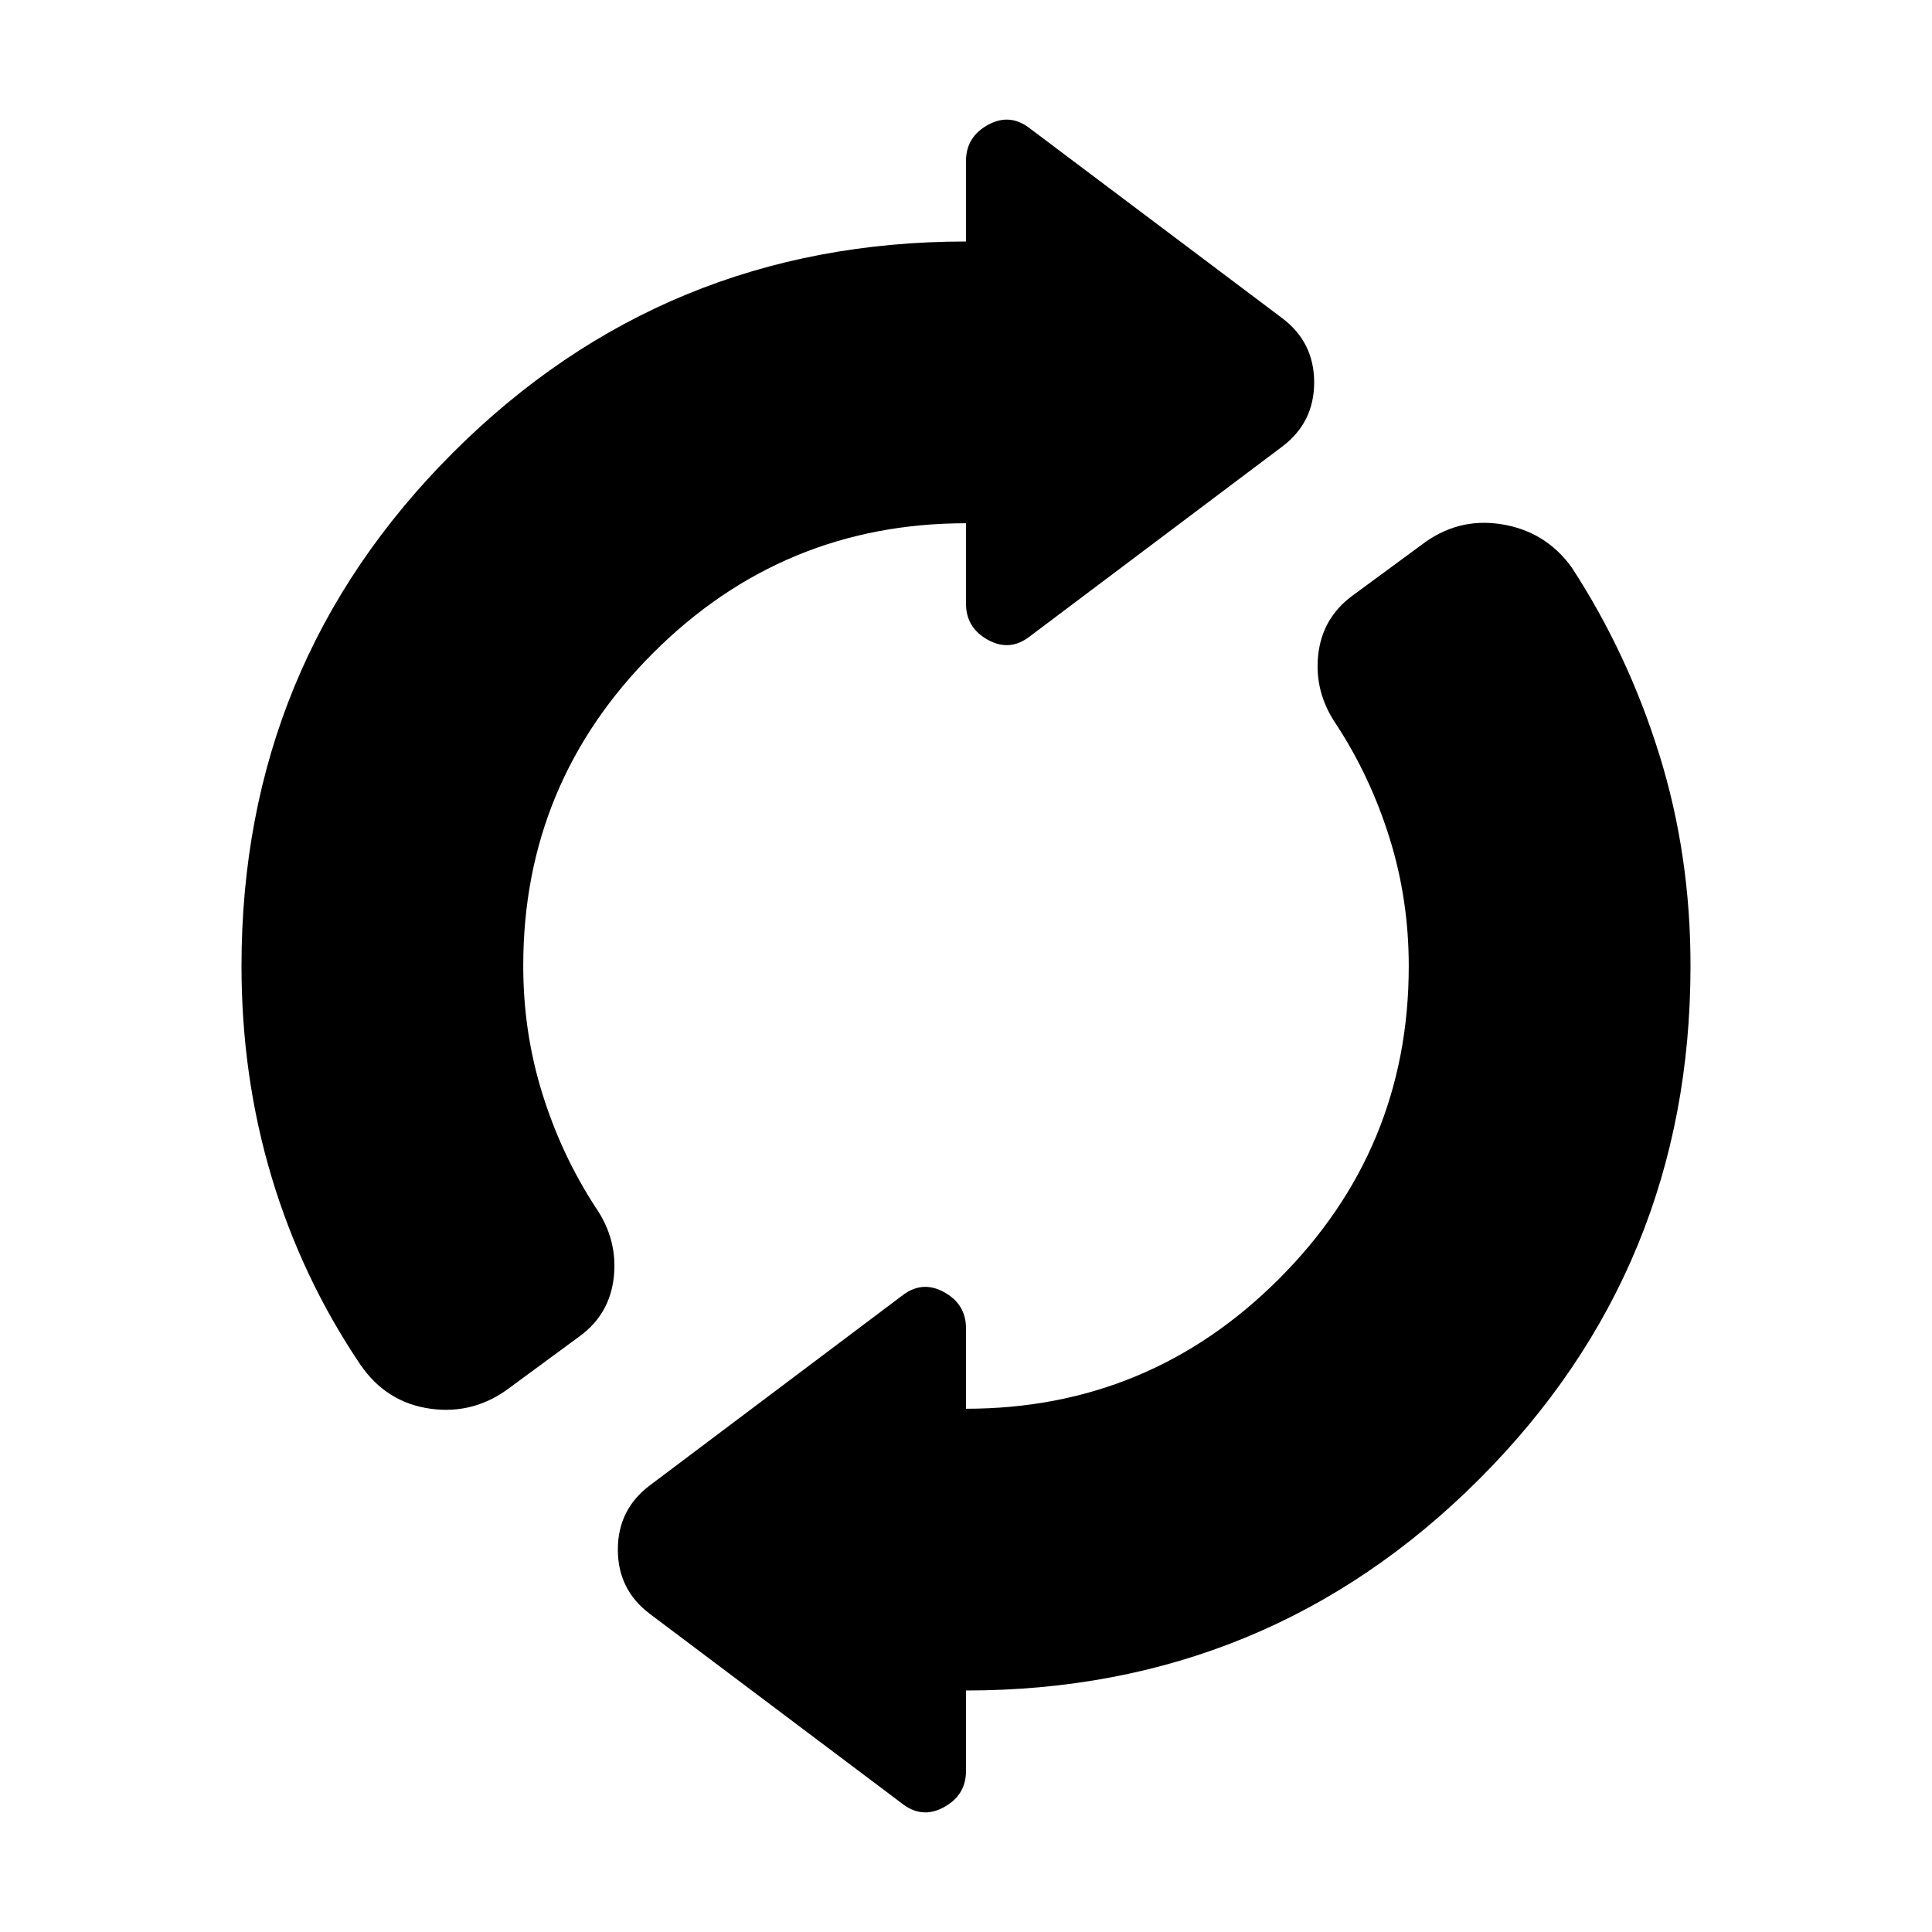
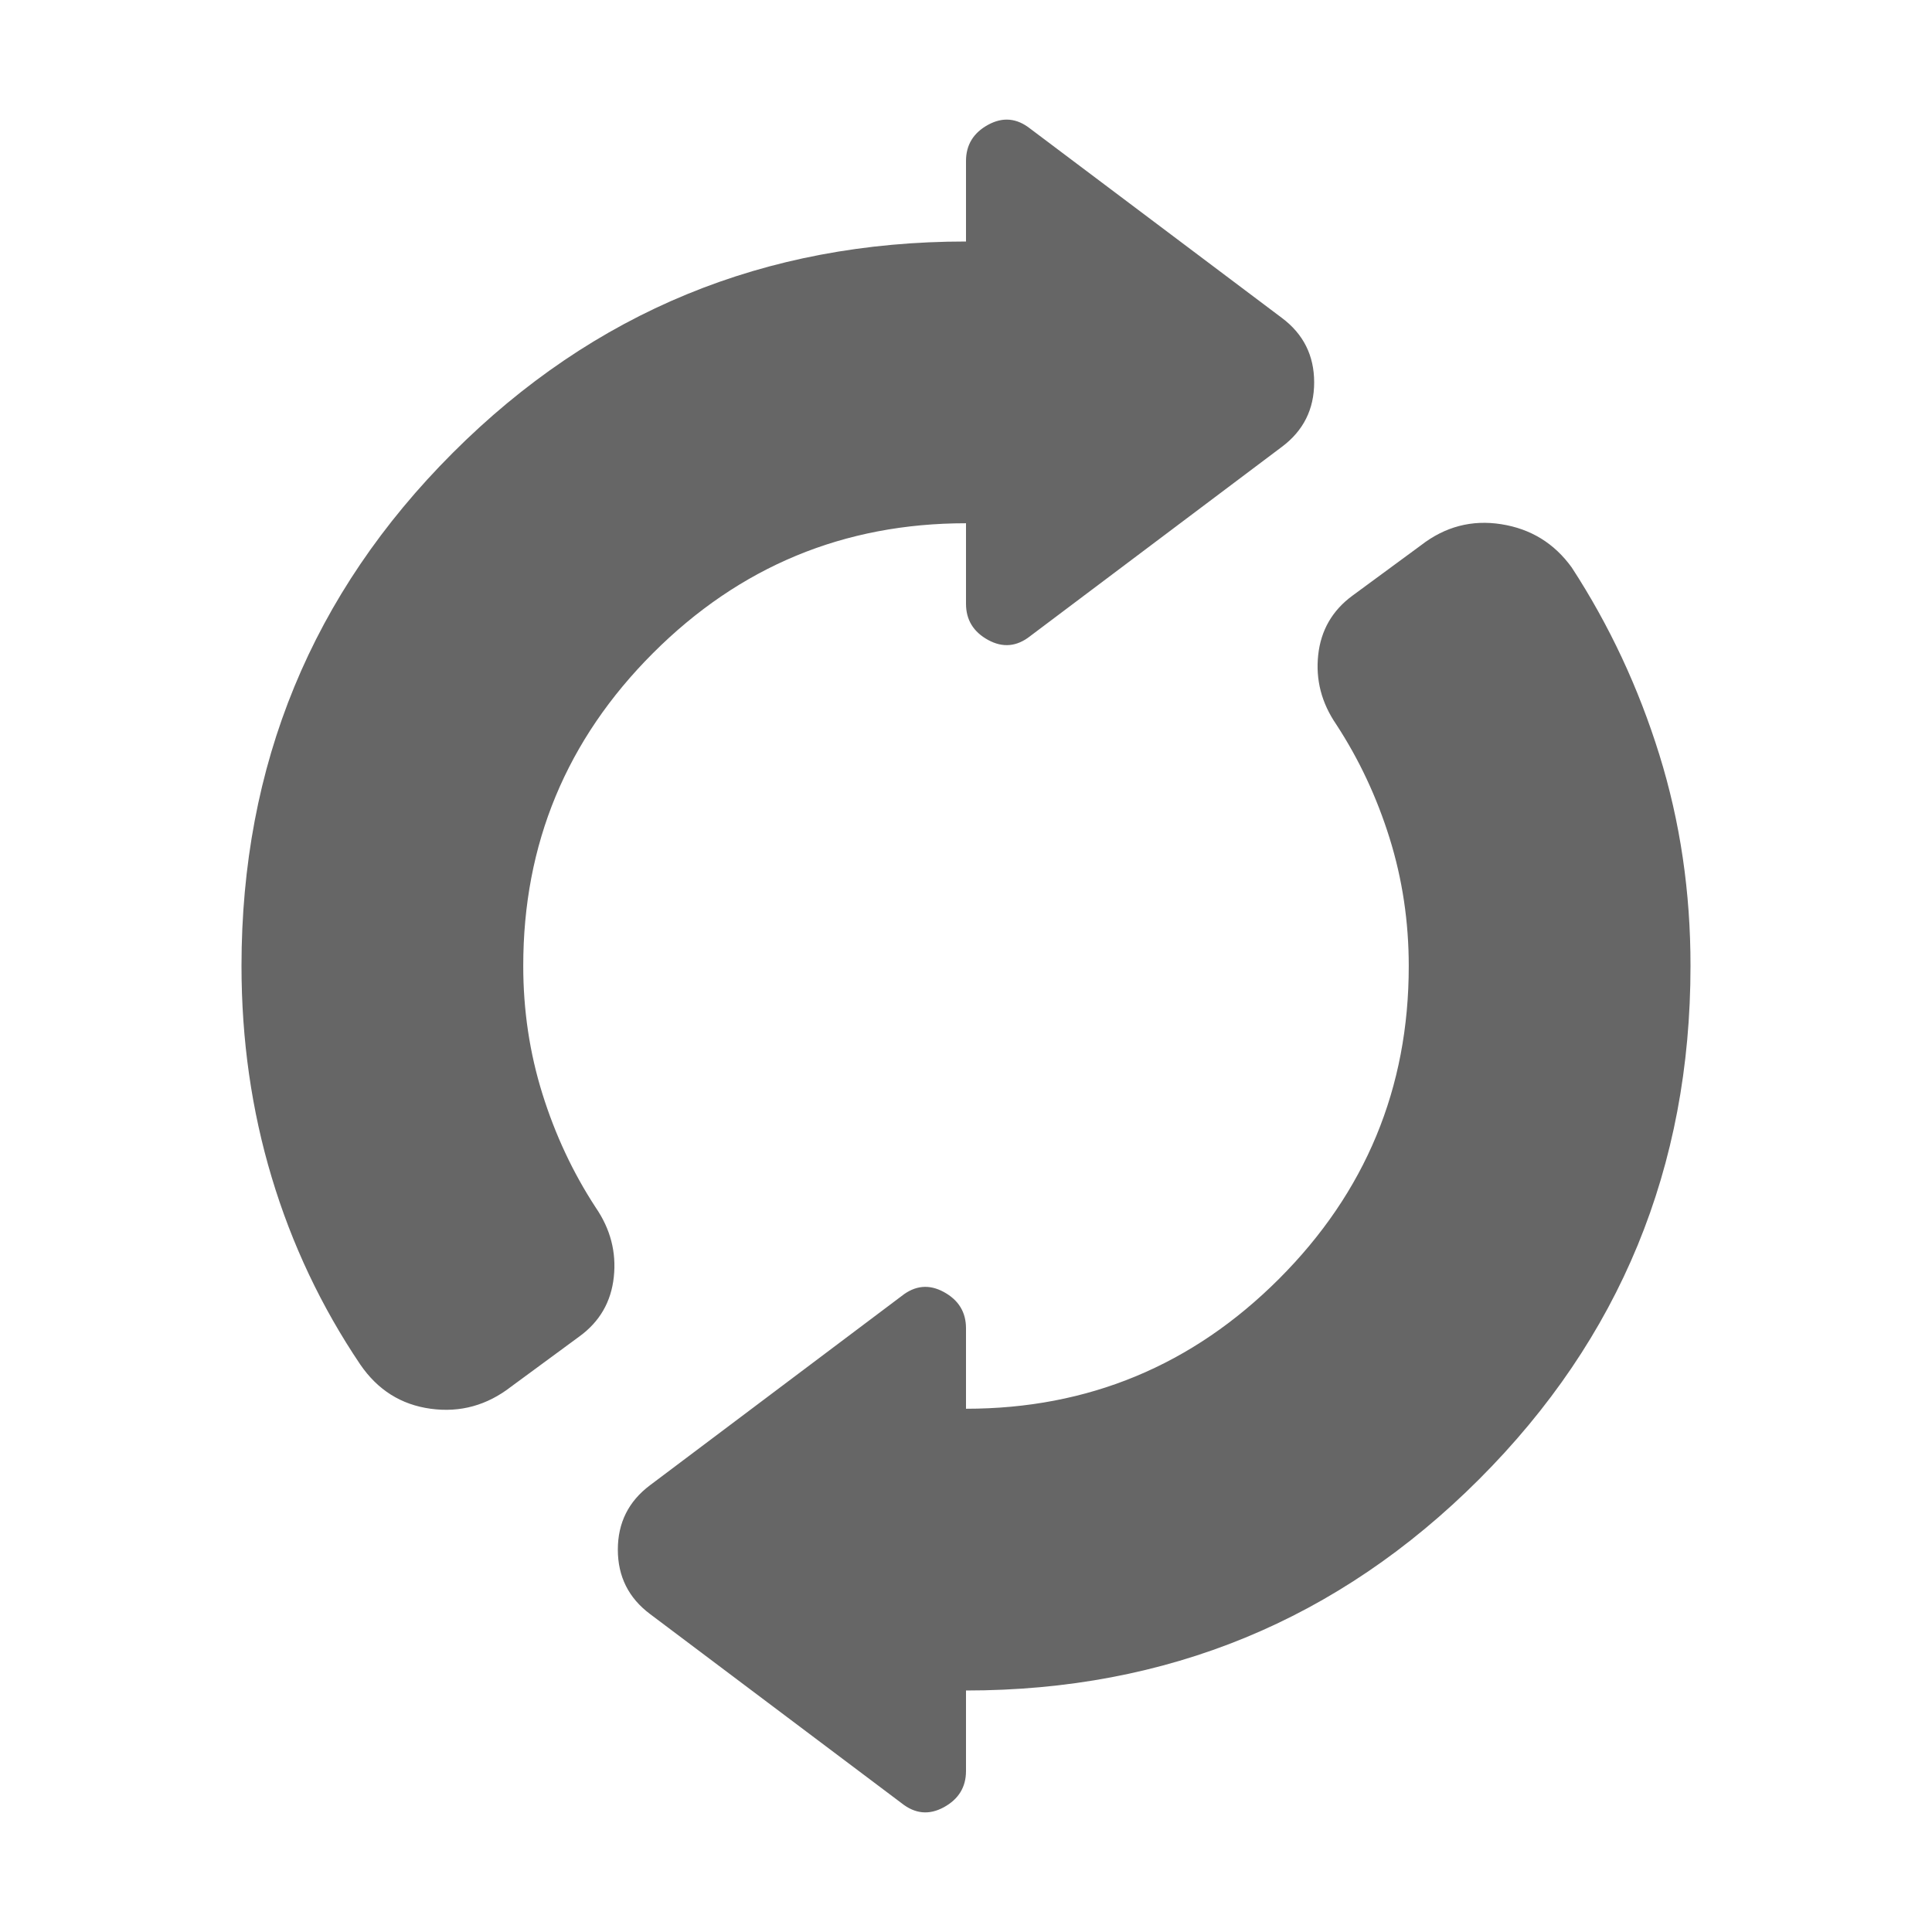
<svg xmlns="http://www.w3.org/2000/svg" width="24" height="24" viewBox="0 0 24 24" fill="none">
-   <path d="M3 12C3 9.5 3.875 7.375 5.625 5.625C7.375 3.875 9.5 3 12 3V2C12 1.8 12.092 1.65 12.275 1.55C12.458 1.45 12.633 1.467 12.8 1.6L15.925 3.95C16.192 4.15 16.325 4.417 16.325 4.75C16.325 5.083 16.192 5.35 15.925 5.55L12.8 7.9C12.633 8.033 12.458 8.05 12.275 7.95C12.092 7.85 12 7.7 12 7.5V6.5C10.483 6.5 9.187 7.038 8.112 8.113C7.037 9.188 6.499 10.484 6.5 12C6.5 12.55 6.579 13.079 6.738 13.588C6.897 14.097 7.117 14.567 7.4 15C7.583 15.267 7.658 15.554 7.625 15.863C7.592 16.172 7.45 16.417 7.2 16.6L6.35 17.225C6.05 17.458 5.717 17.55 5.35 17.5C4.983 17.45 4.692 17.267 4.475 16.95C3.992 16.233 3.625 15.458 3.375 14.625C3.125 13.792 3 12.917 3 12ZM12 21V22C12 22.2 11.908 22.35 11.725 22.45C11.542 22.55 11.367 22.533 11.2 22.4L8.075 20.05C7.808 19.85 7.675 19.583 7.675 19.25C7.675 18.917 7.808 18.65 8.075 18.45L11.2 16.1C11.367 15.967 11.542 15.95 11.725 16.05C11.908 16.15 12 16.3 12 16.5V17.5C13.517 17.5 14.813 16.962 15.888 15.887C16.963 14.812 17.501 13.516 17.5 12C17.5 11.45 17.421 10.921 17.262 10.412C17.103 9.903 16.883 9.433 16.6 9C16.417 8.733 16.342 8.446 16.375 8.138C16.408 7.83 16.55 7.584 16.8 7.4L17.65 6.775C17.95 6.542 18.283 6.454 18.65 6.512C19.017 6.57 19.308 6.749 19.525 7.05C19.992 7.767 20.354 8.542 20.613 9.375C20.872 10.208 21.001 11.083 21 12C21 14.5 20.125 16.625 18.375 18.375C16.625 20.125 14.5 21 12 21Z" fill="currentColor" />
+   <path d="M3 12C3 9.5 3.875 7.375 5.625 5.625C7.375 3.875 9.5 3 12 3V2C12 1.8 12.092 1.65 12.275 1.55C12.458 1.45 12.633 1.467 12.8 1.6L15.925 3.95C16.192 4.15 16.325 4.417 16.325 4.75C16.325 5.083 16.192 5.35 15.925 5.55L12.8 7.9C12.633 8.033 12.458 8.05 12.275 7.95C12.092 7.85 12 7.7 12 7.5V6.5C10.483 6.5 9.187 7.038 8.112 8.113C7.037 9.188 6.499 10.484 6.5 12C6.5 12.55 6.579 13.079 6.738 13.588C6.897 14.097 7.117 14.567 7.4 15C7.583 15.267 7.658 15.554 7.625 15.863C7.592 16.172 7.45 16.417 7.2 16.6L6.35 17.225C6.05 17.458 5.717 17.55 5.35 17.5C4.983 17.45 4.692 17.267 4.475 16.95C3.992 16.233 3.625 15.458 3.375 14.625C3.125 13.792 3 12.917 3 12ZM12 21V22C12 22.2 11.908 22.35 11.725 22.45C11.542 22.55 11.367 22.533 11.2 22.4L8.075 20.05C7.808 19.85 7.675 19.583 7.675 19.25C7.675 18.917 7.808 18.65 8.075 18.45L11.2 16.1C11.367 15.967 11.542 15.95 11.725 16.05C11.908 16.15 12 16.3 12 16.5V17.5C13.517 17.5 14.813 16.962 15.888 15.887C16.963 14.812 17.501 13.516 17.5 12C17.5 11.45 17.421 10.921 17.262 10.412C17.103 9.903 16.883 9.433 16.6 9C16.417 8.733 16.342 8.446 16.375 8.138C16.408 7.83 16.55 7.584 16.8 7.4L17.65 6.775C17.95 6.542 18.283 6.454 18.65 6.512C19.017 6.57 19.308 6.749 19.525 7.05C19.992 7.767 20.354 8.542 20.613 9.375C20.872 10.208 21.001 11.083 21 12C21 14.5 20.125 16.625 18.375 18.375C16.625 20.125 14.5 21 12 21Z" fill="#666666" />
</svg>
